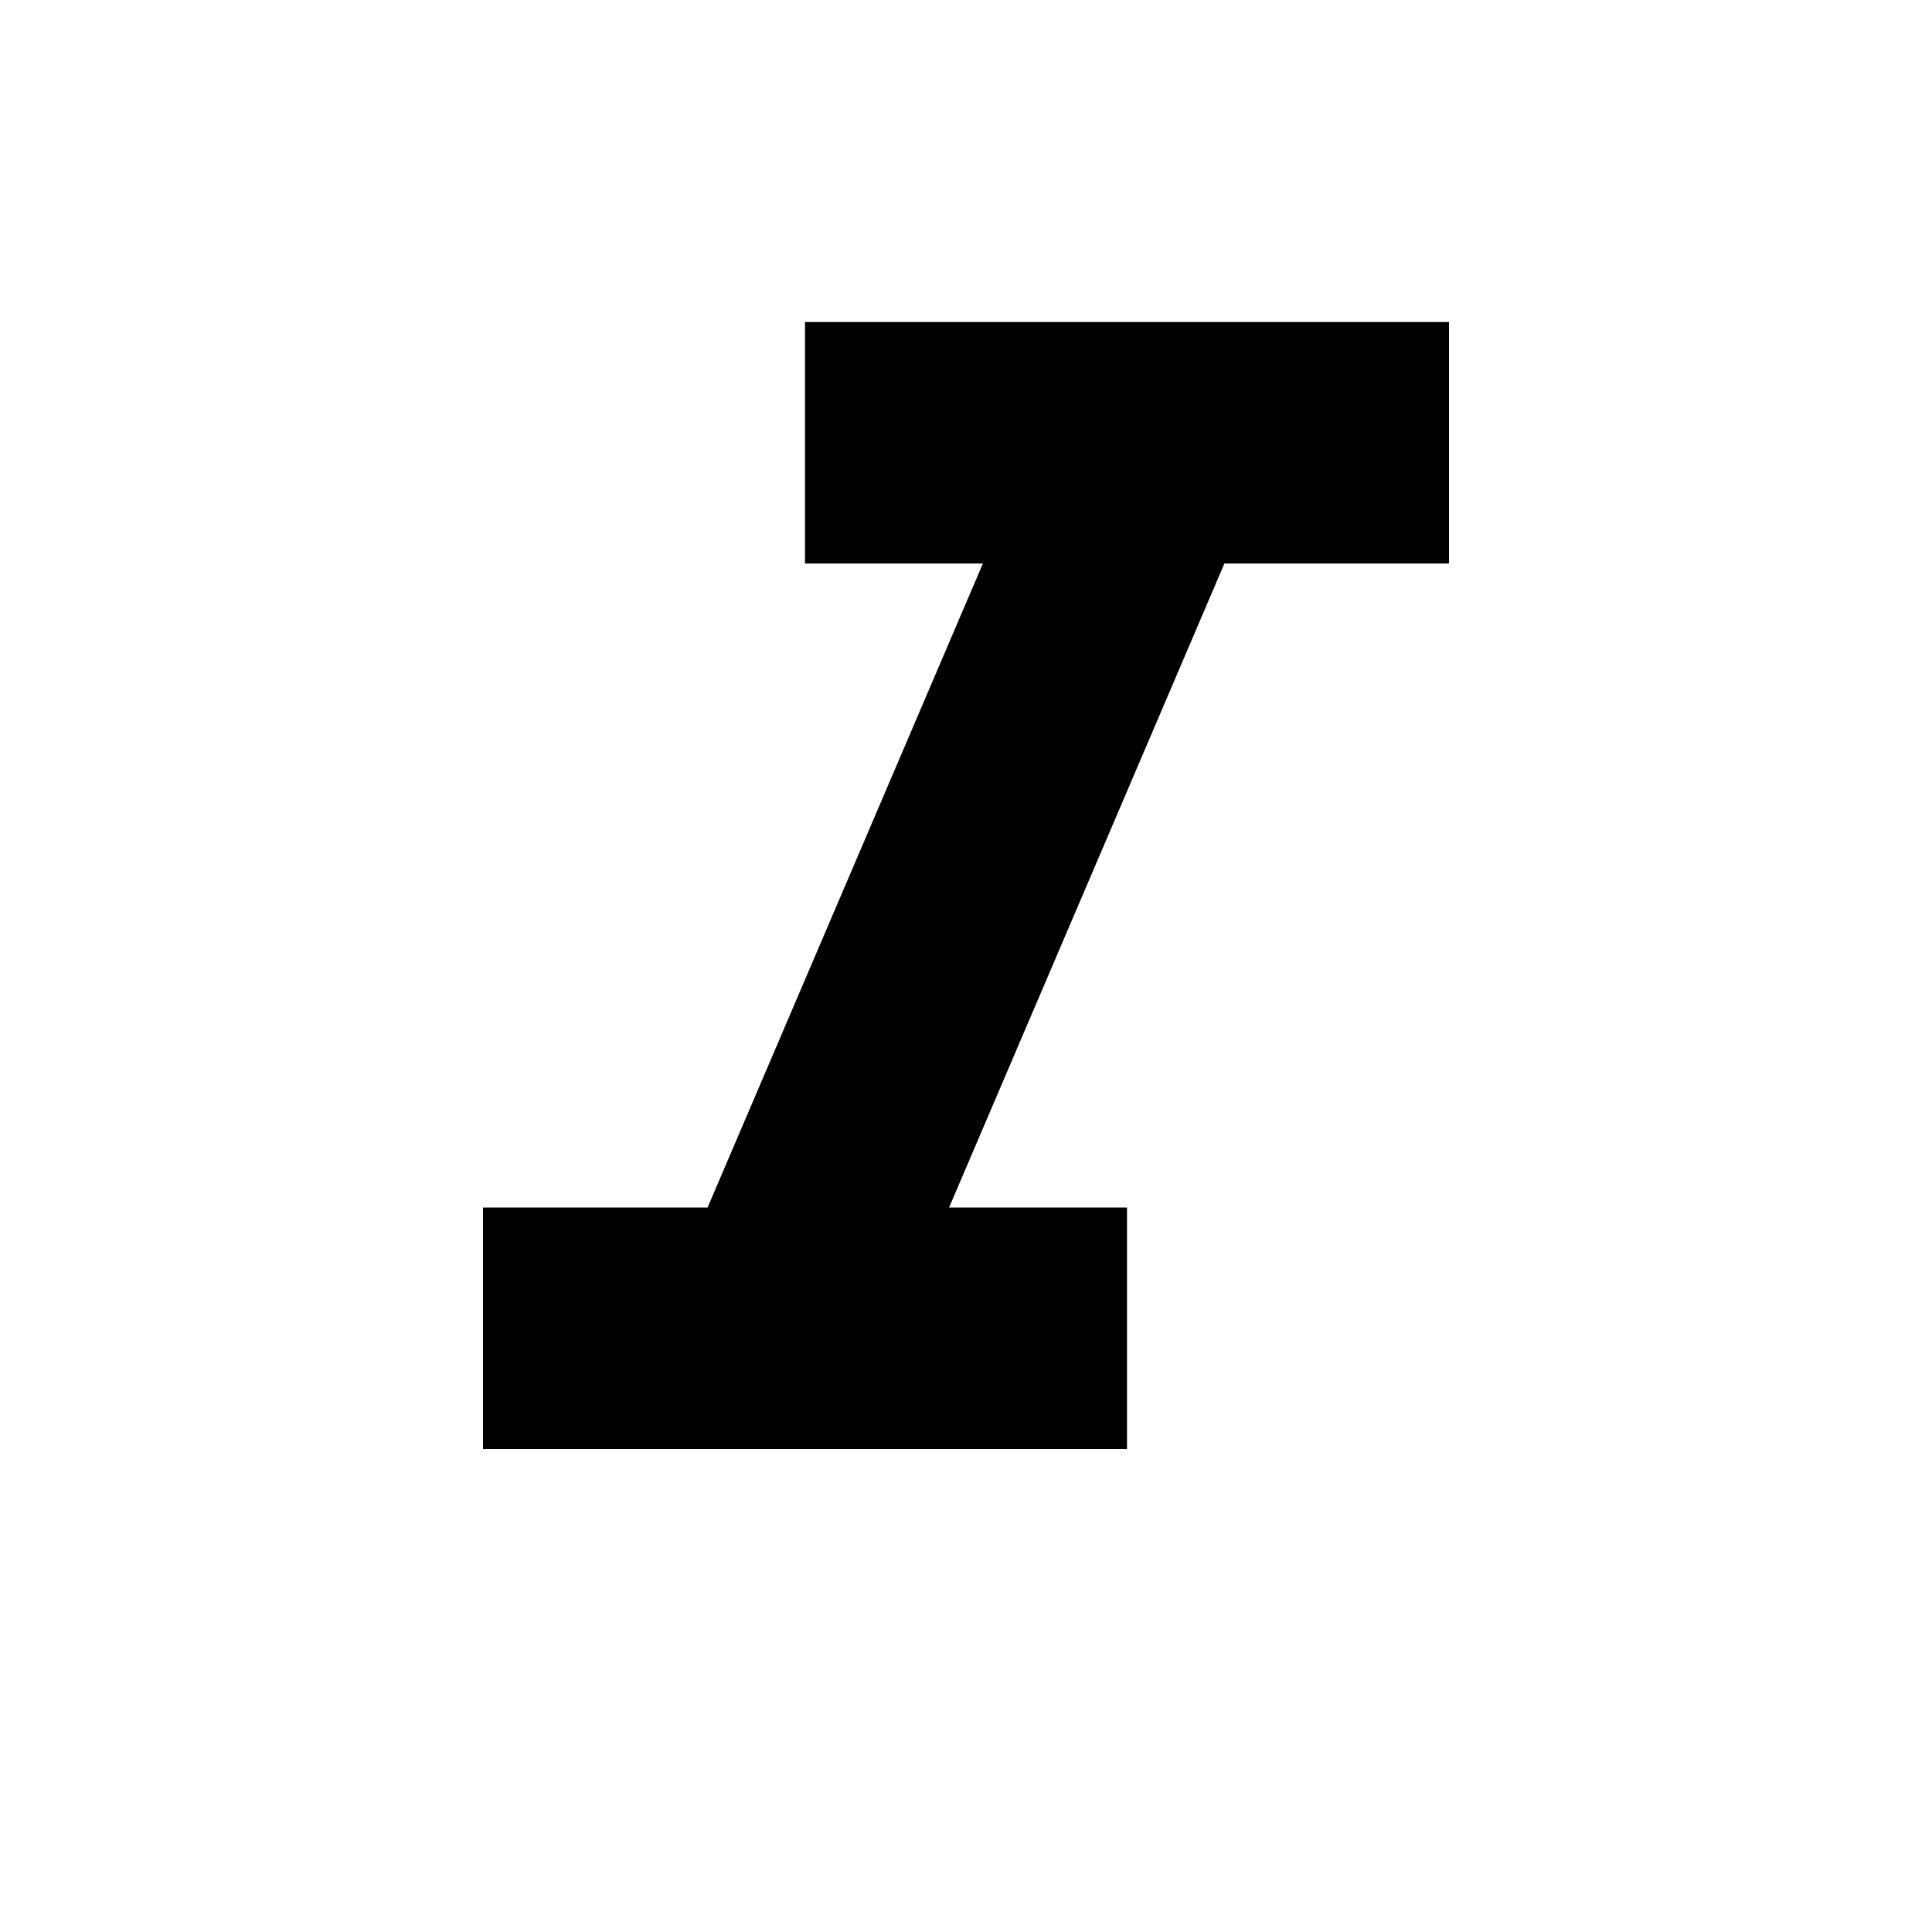
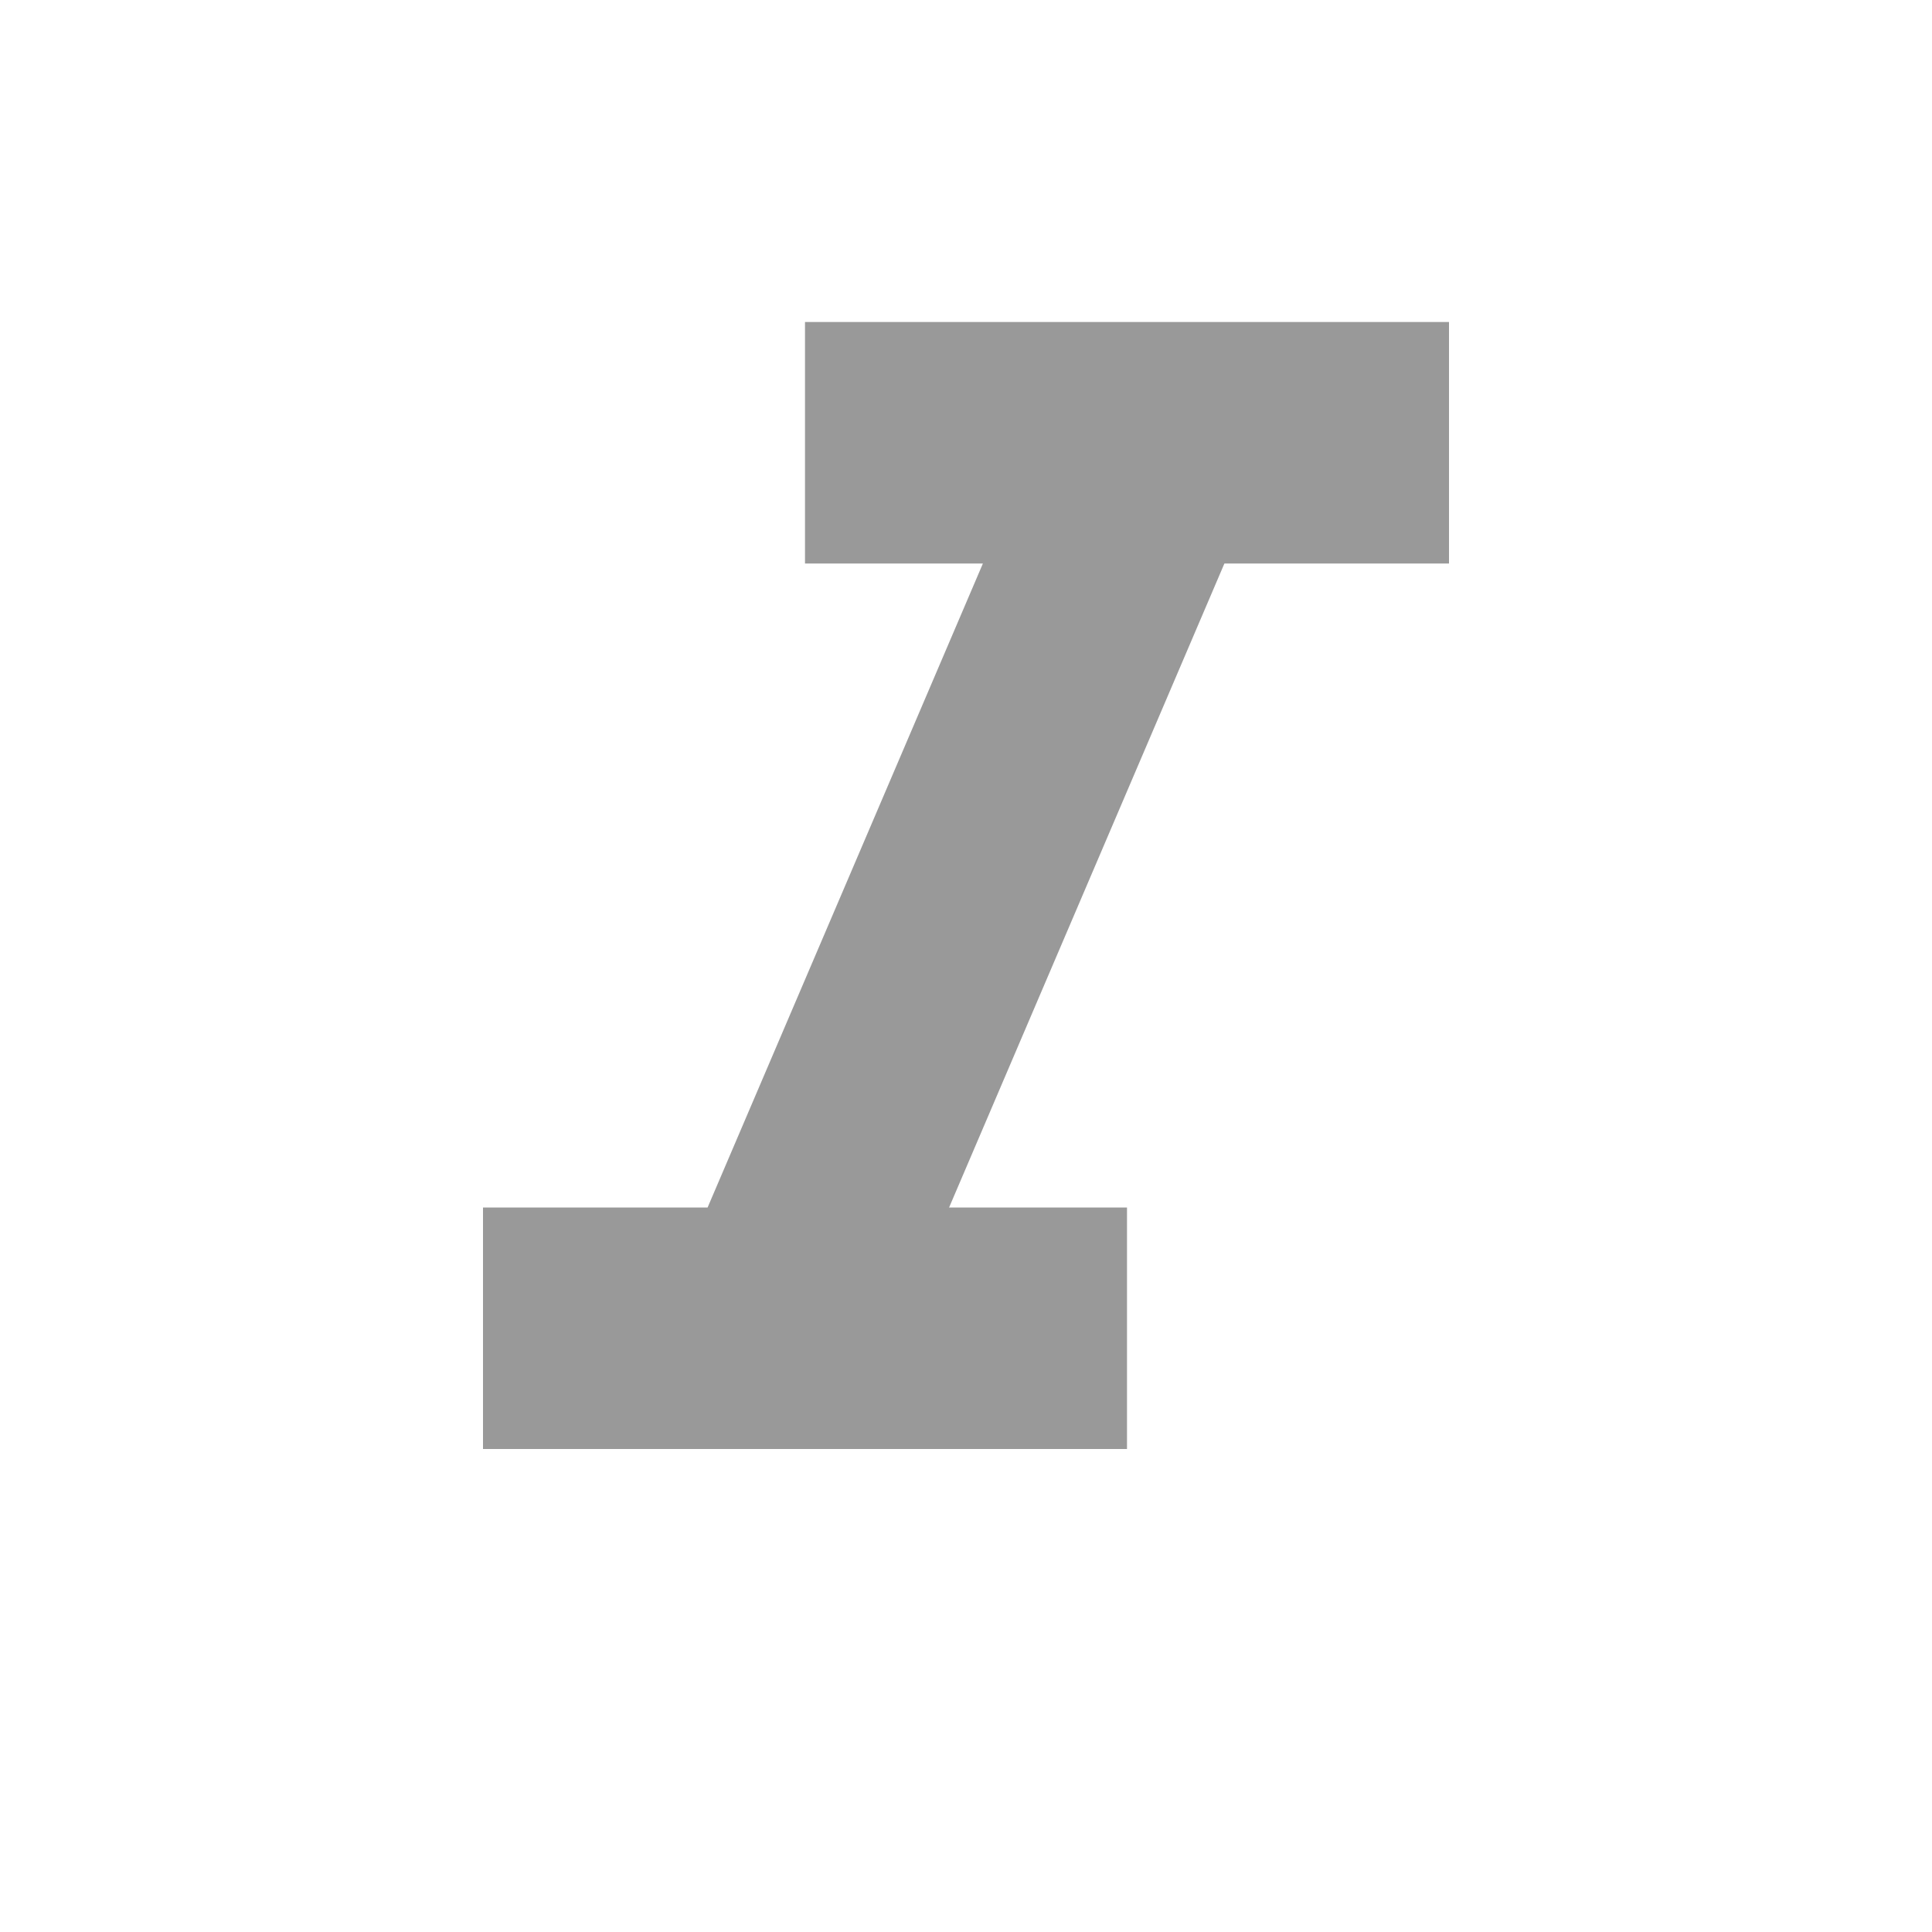
- <svg xmlns="http://www.w3.org/2000/svg" t="1495100114198" class="icon" style="" viewBox="0 0 1024 1024" version="1.1" p-id="1387" width="200" height="200">
+ <svg xmlns="http://www.w3.org/2000/svg" t="1495100114198" fill="#999" class="icon" style="" viewBox="0 0 1024 1024" version="1.1" p-id="1387" width="200" height="200">
  <defs>
    <style type="text/css" />
  </defs>
  <path d="M426.667 170.667v128h94.293l-145.92 341.333H256v128h341.333v-128h-94.293l145.92-341.333H768V170.667z" p-id="1388" />
</svg>
